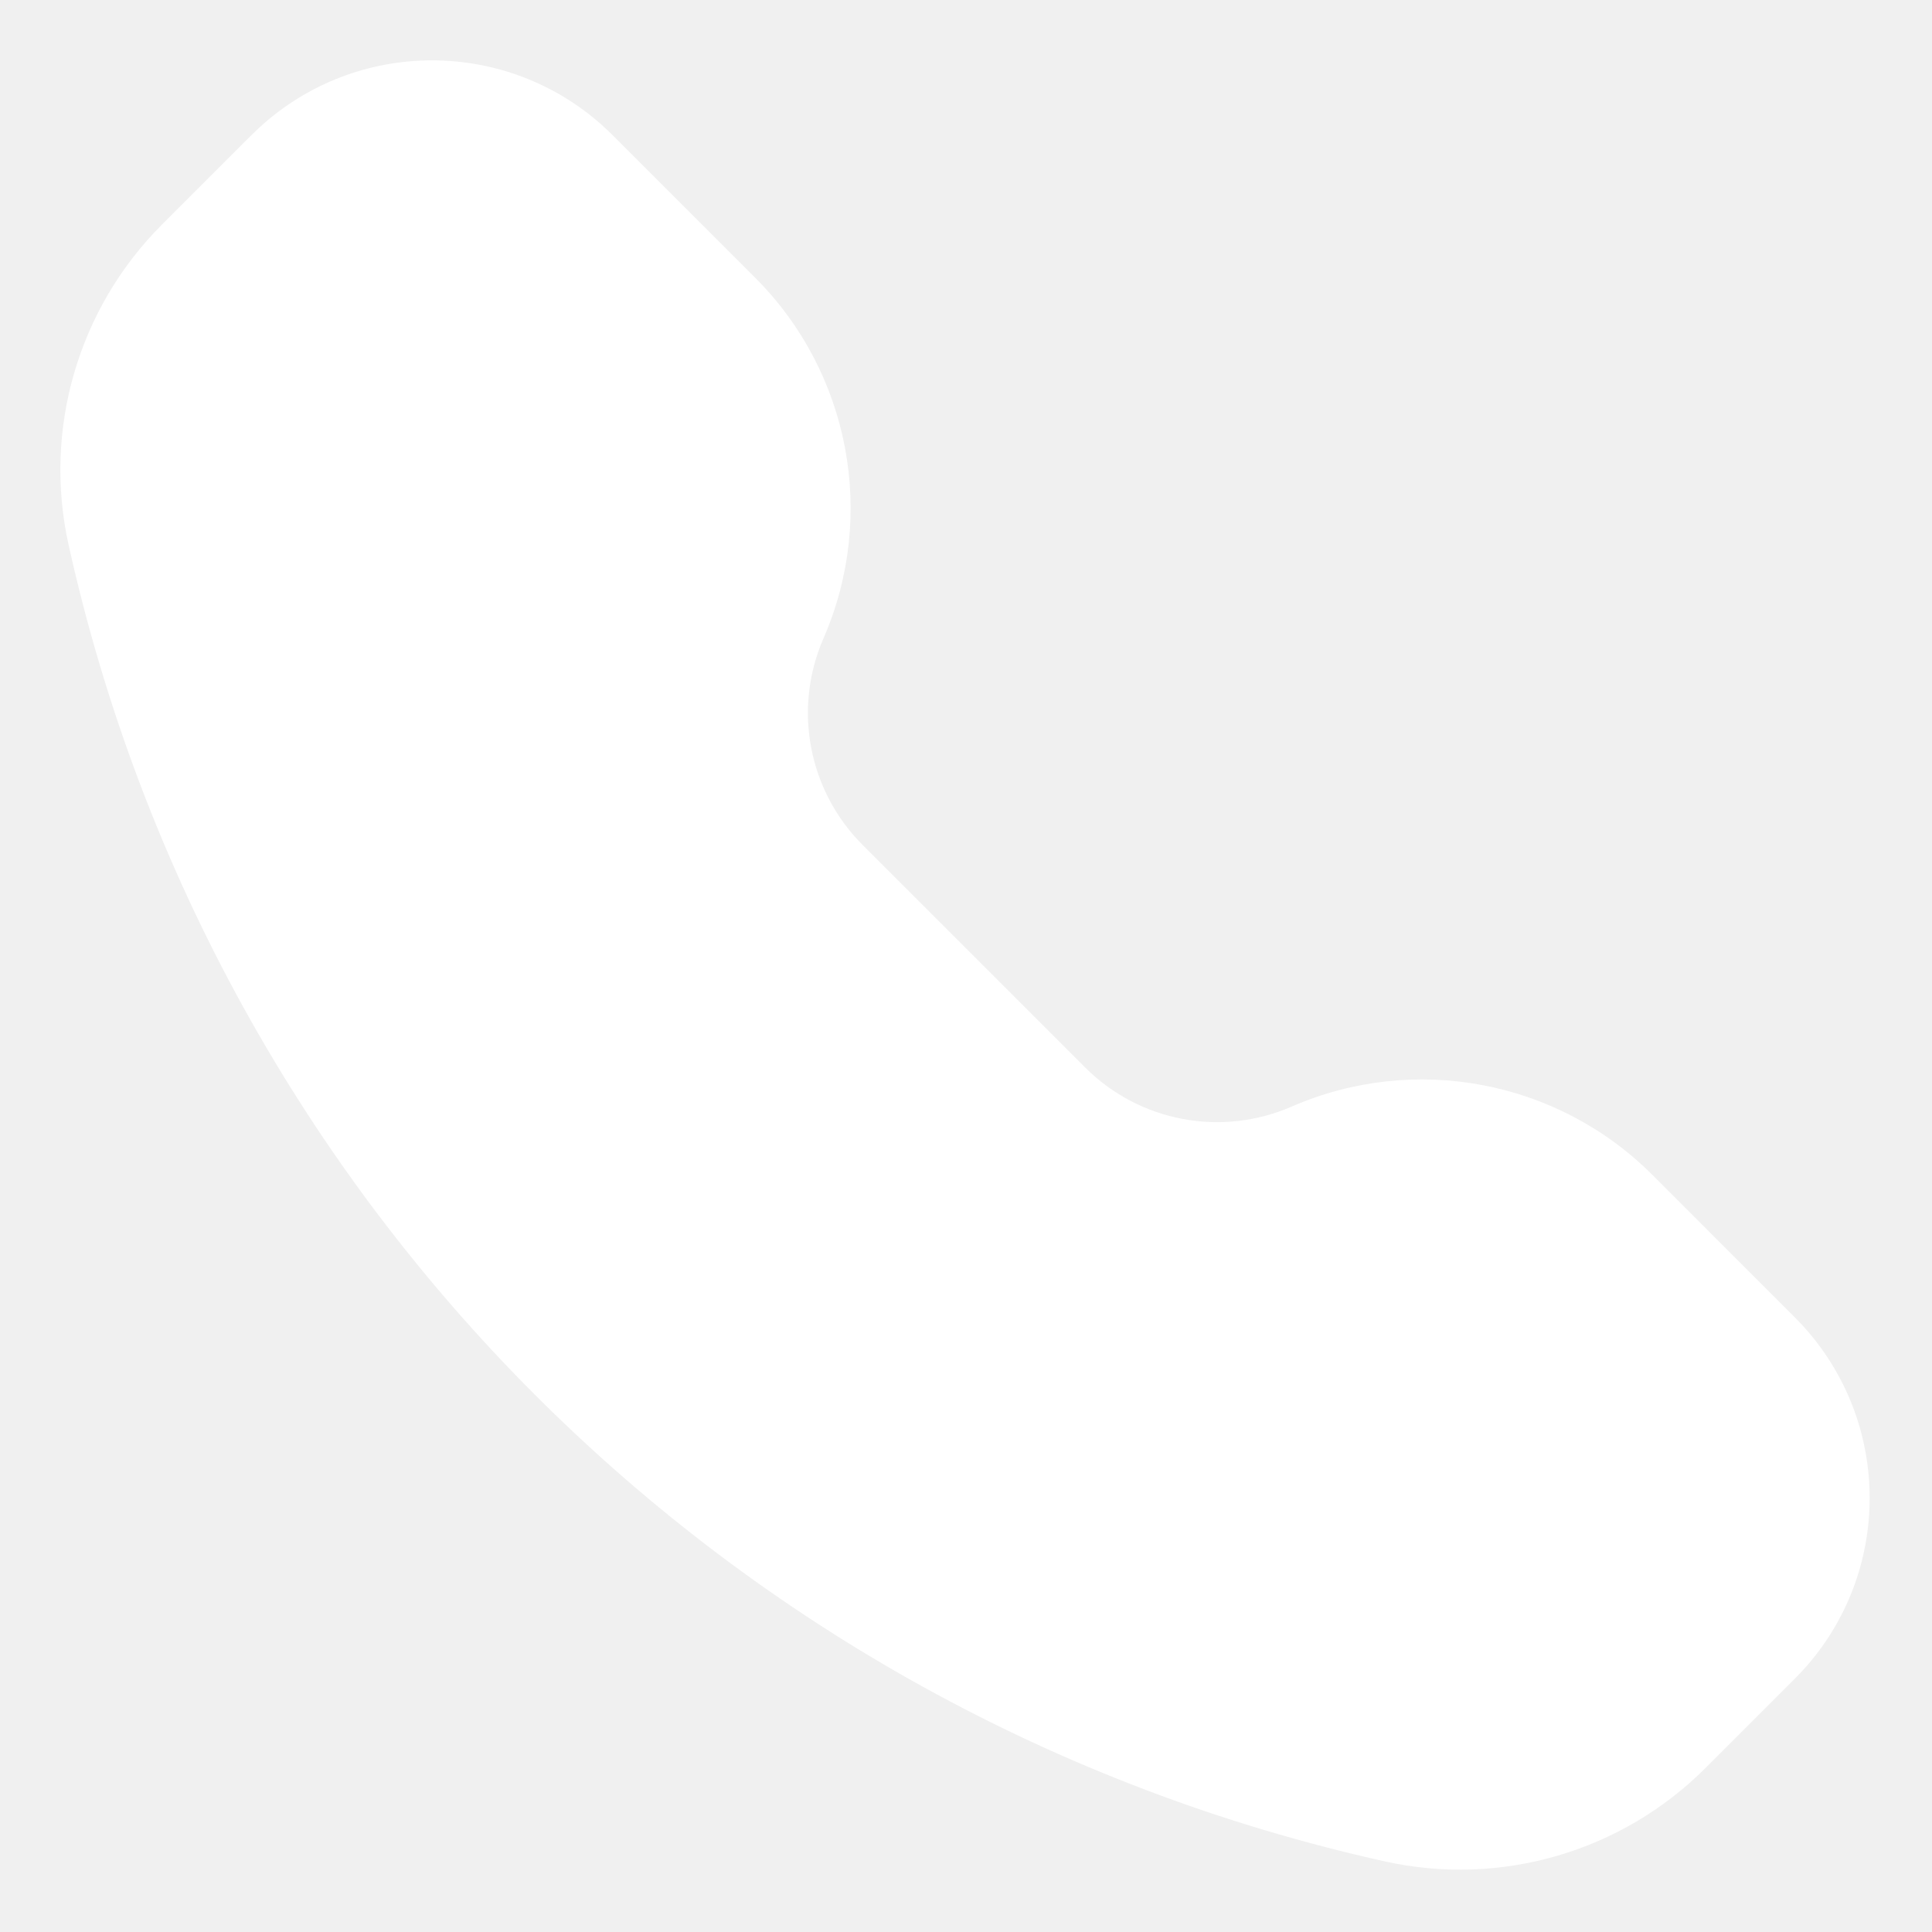
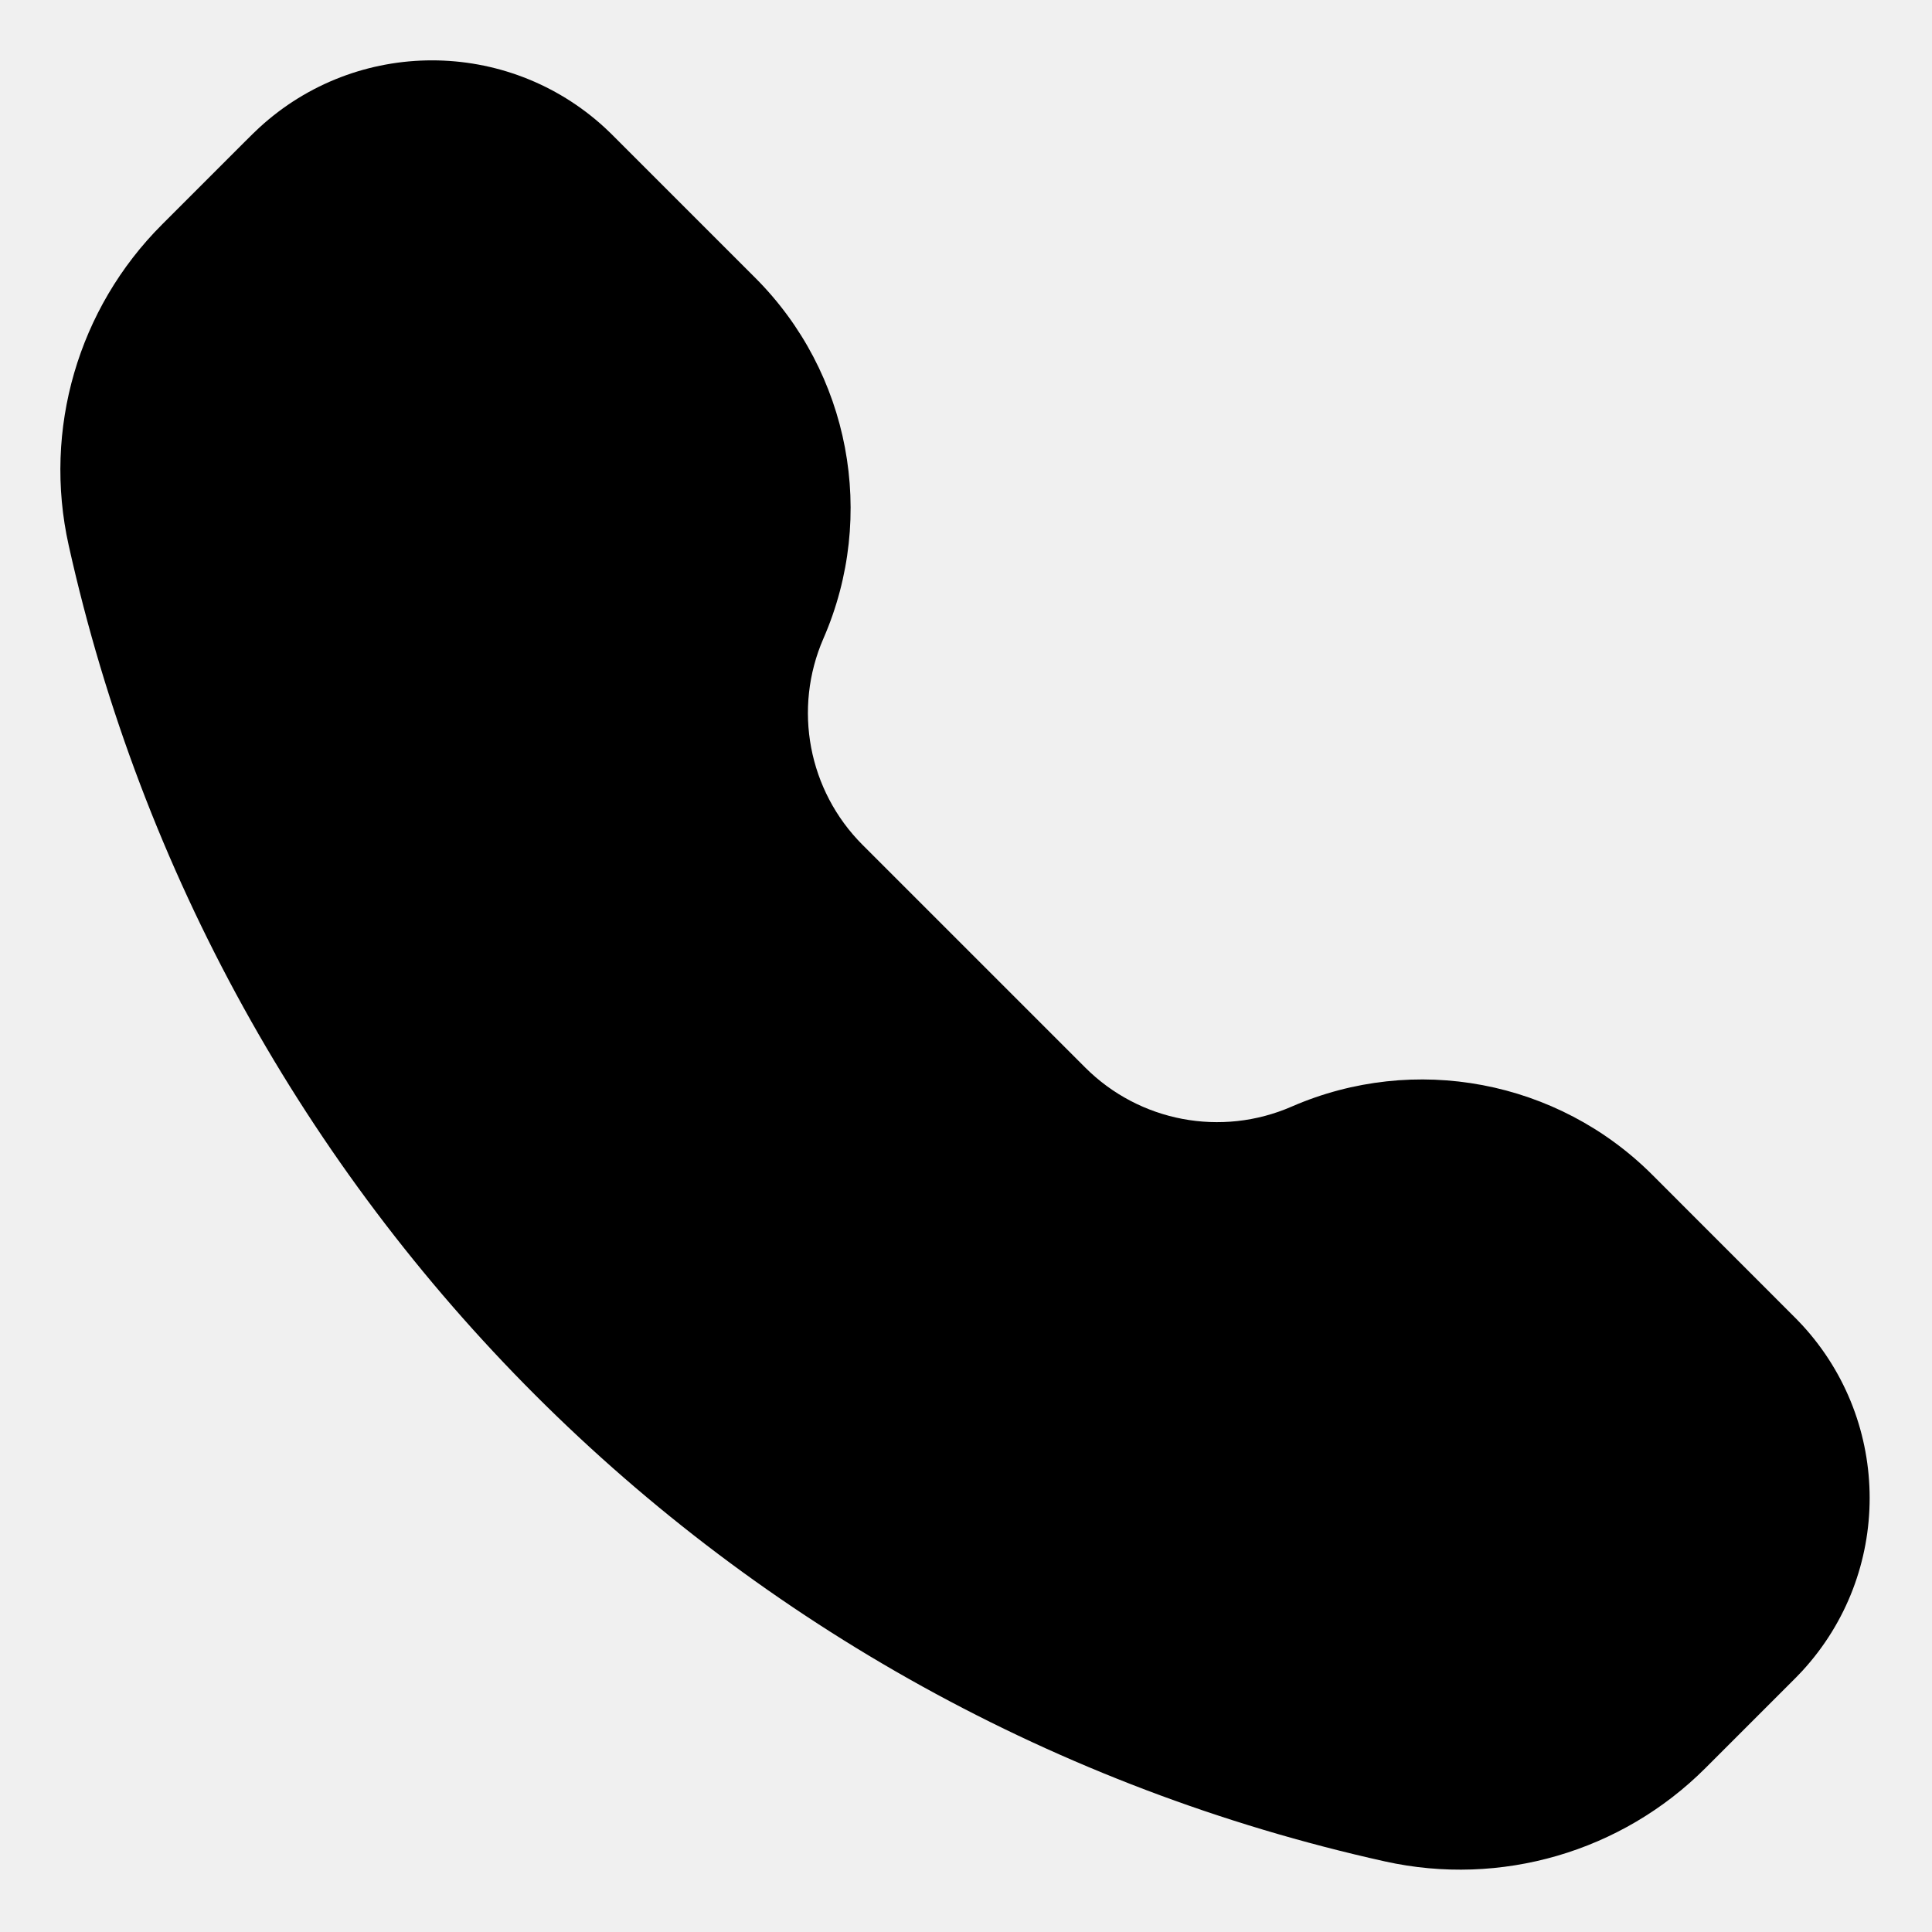
<svg xmlns="http://www.w3.org/2000/svg" width="26" height="26" viewBox="0 0 26 26" fill="none">
-   <path d="M8.14 1.719C6.825 0.51 4.803 0.51 3.488 1.719C3.434 1.768 3.377 1.826 3.302 1.9L2.18 3.022C1.051 4.151 0.577 5.779 0.924 7.337C2.889 16.179 9.794 23.085 18.637 25.05C20.195 25.396 21.823 24.922 22.951 23.794L24.073 22.672C24.148 22.597 24.206 22.54 24.255 22.486C25.463 21.171 25.463 19.149 24.255 17.834C24.206 17.78 24.148 17.723 24.073 17.648L22.237 15.811C20.962 14.536 19.036 14.172 17.383 14.892C16.436 15.305 15.334 15.096 14.604 14.366L11.608 11.37C10.878 10.64 10.669 9.537 11.082 8.591C11.802 6.938 11.438 5.012 10.162 3.737L8.326 1.901C8.251 1.826 8.194 1.768 8.14 1.719Z" fill="white" />
+   <path d="M8.14 1.719C6.825 0.51 4.803 0.51 3.488 1.719C3.434 1.768 3.377 1.826 3.302 1.9L2.18 3.022C1.051 4.151 0.577 5.779 0.924 7.337C2.889 16.179 9.794 23.085 18.637 25.05C20.195 25.396 21.823 24.922 22.951 23.794L24.073 22.672C24.148 22.597 24.206 22.54 24.255 22.486C25.463 21.171 25.463 19.149 24.255 17.834C24.206 17.78 24.148 17.723 24.073 17.648L22.237 15.811C20.962 14.536 19.036 14.172 17.383 14.892C16.436 15.305 15.334 15.096 14.604 14.366L11.608 11.37C10.878 10.64 10.669 9.537 11.082 8.591C11.802 6.938 11.438 5.012 10.162 3.737L8.326 1.901C8.251 1.826 8.194 1.768 8.14 1.719Z" fill="#000" />
</svg>
